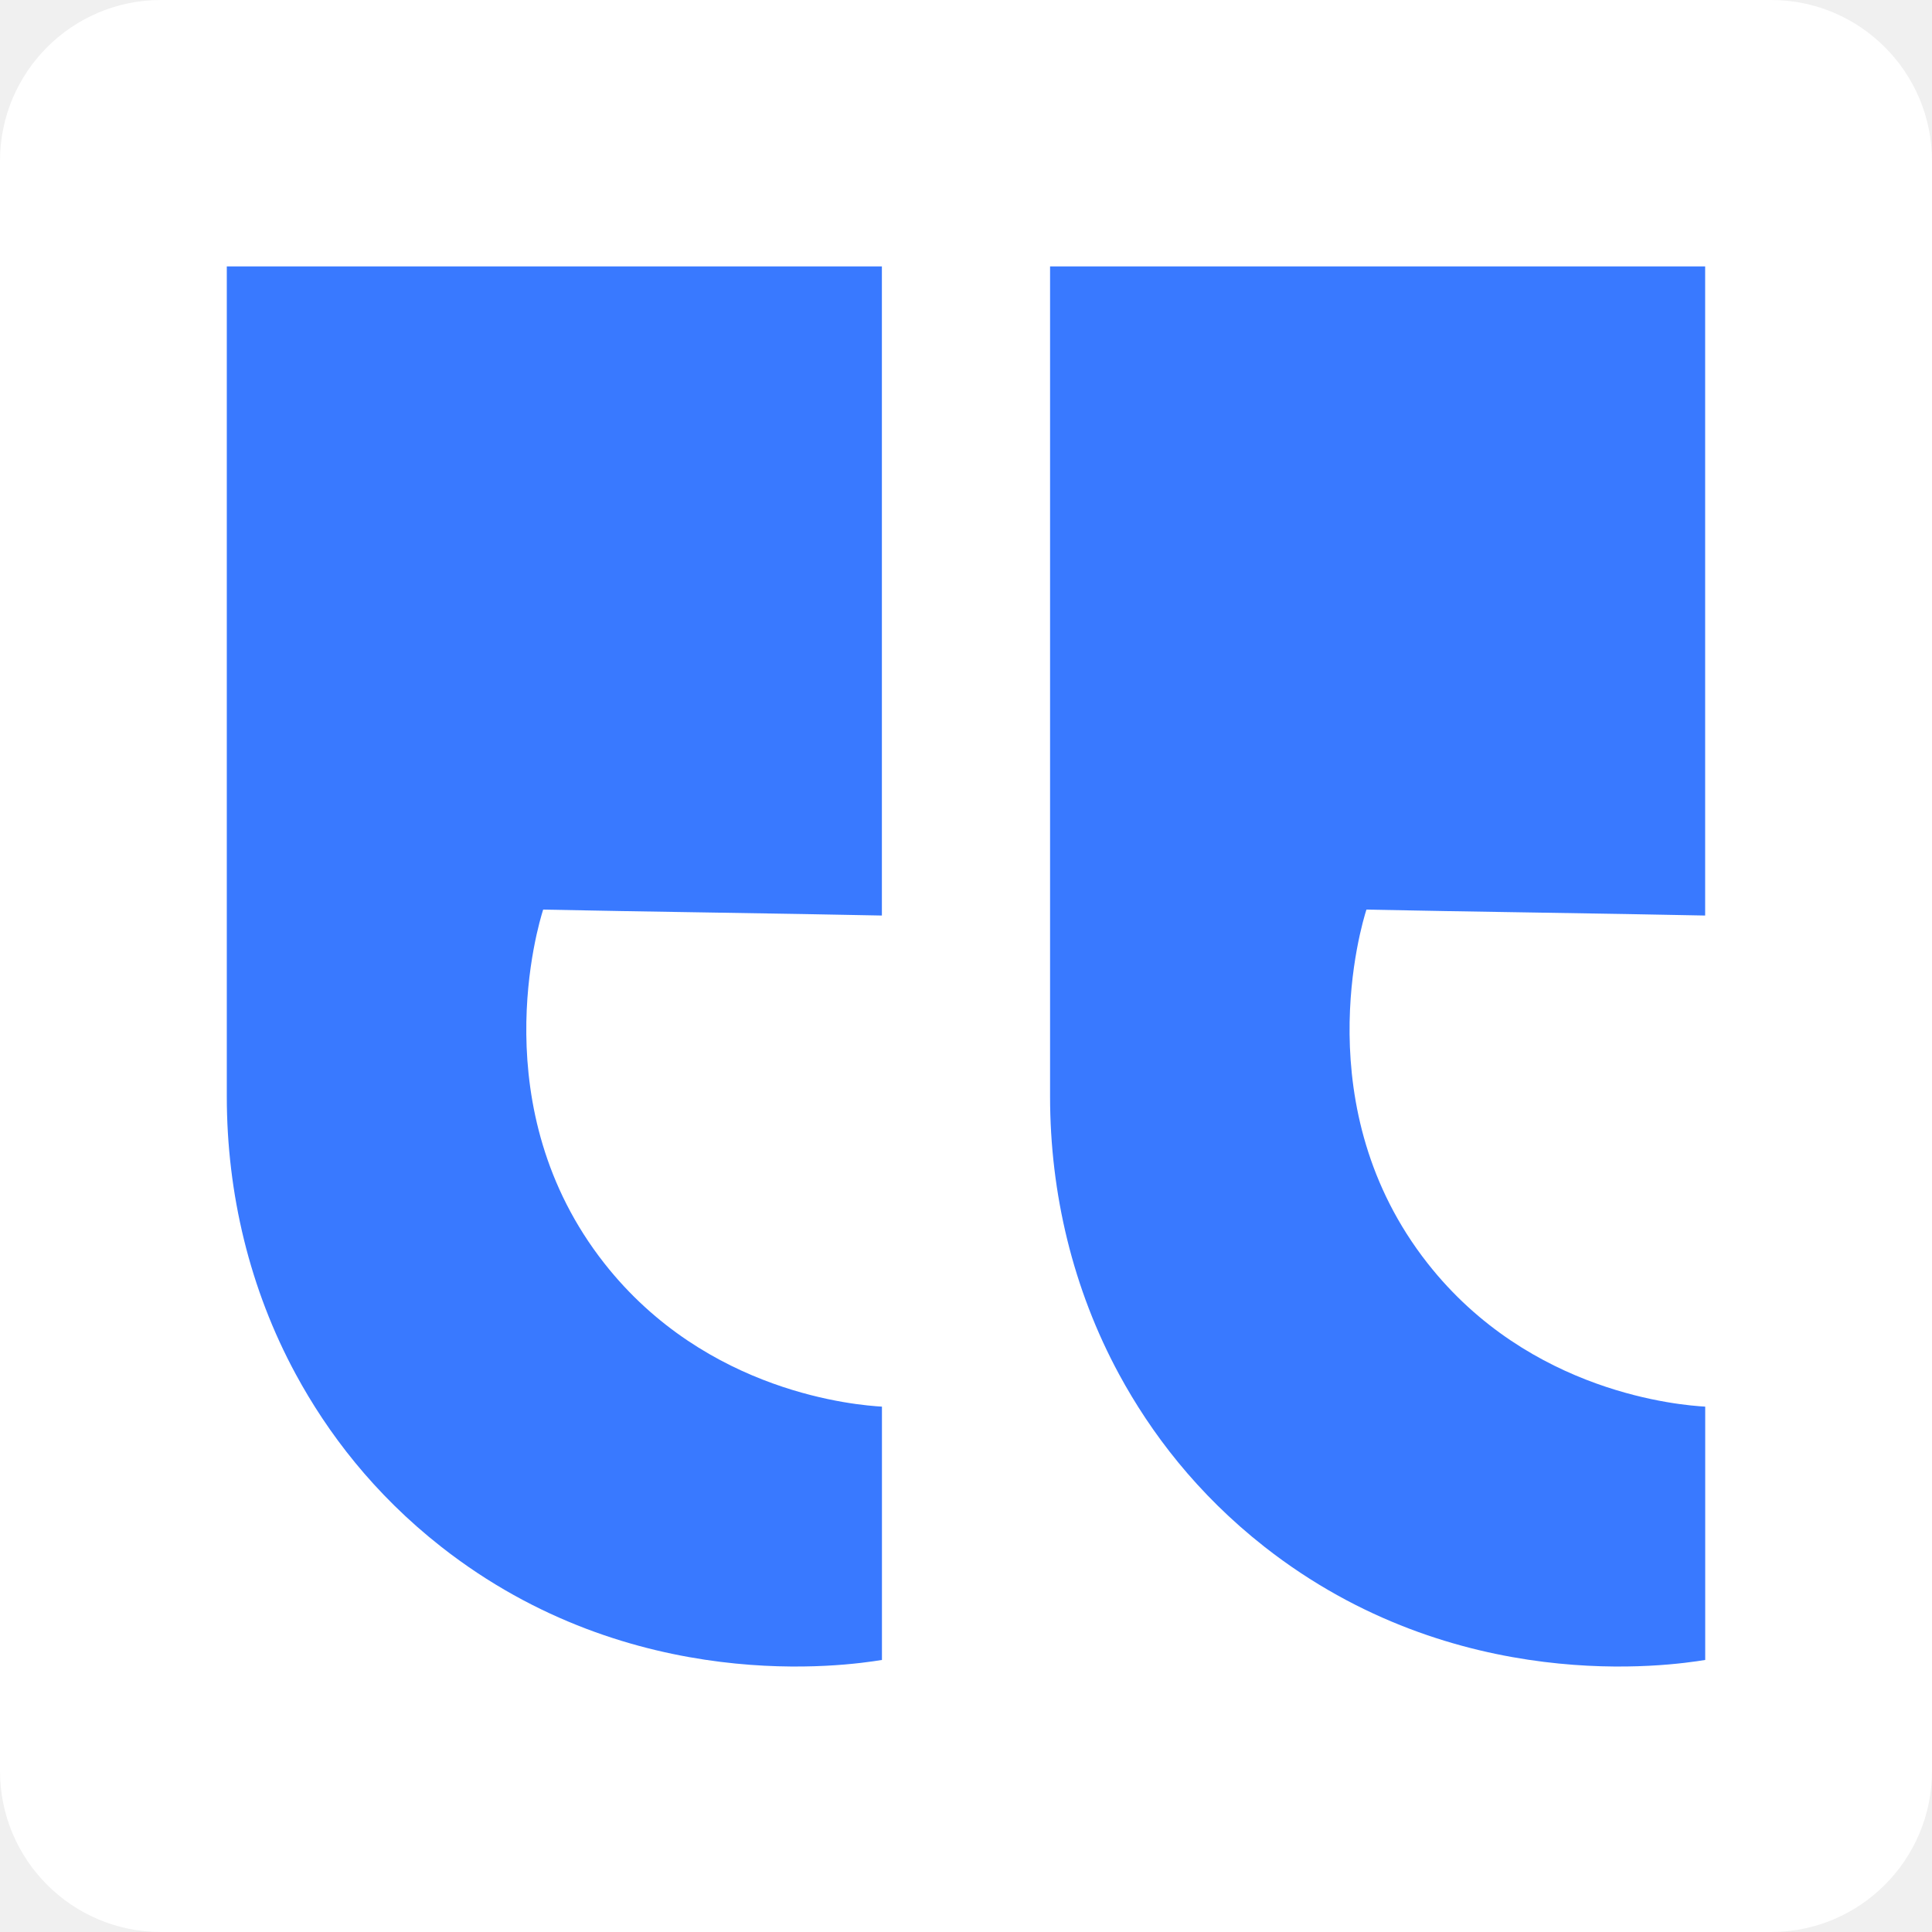
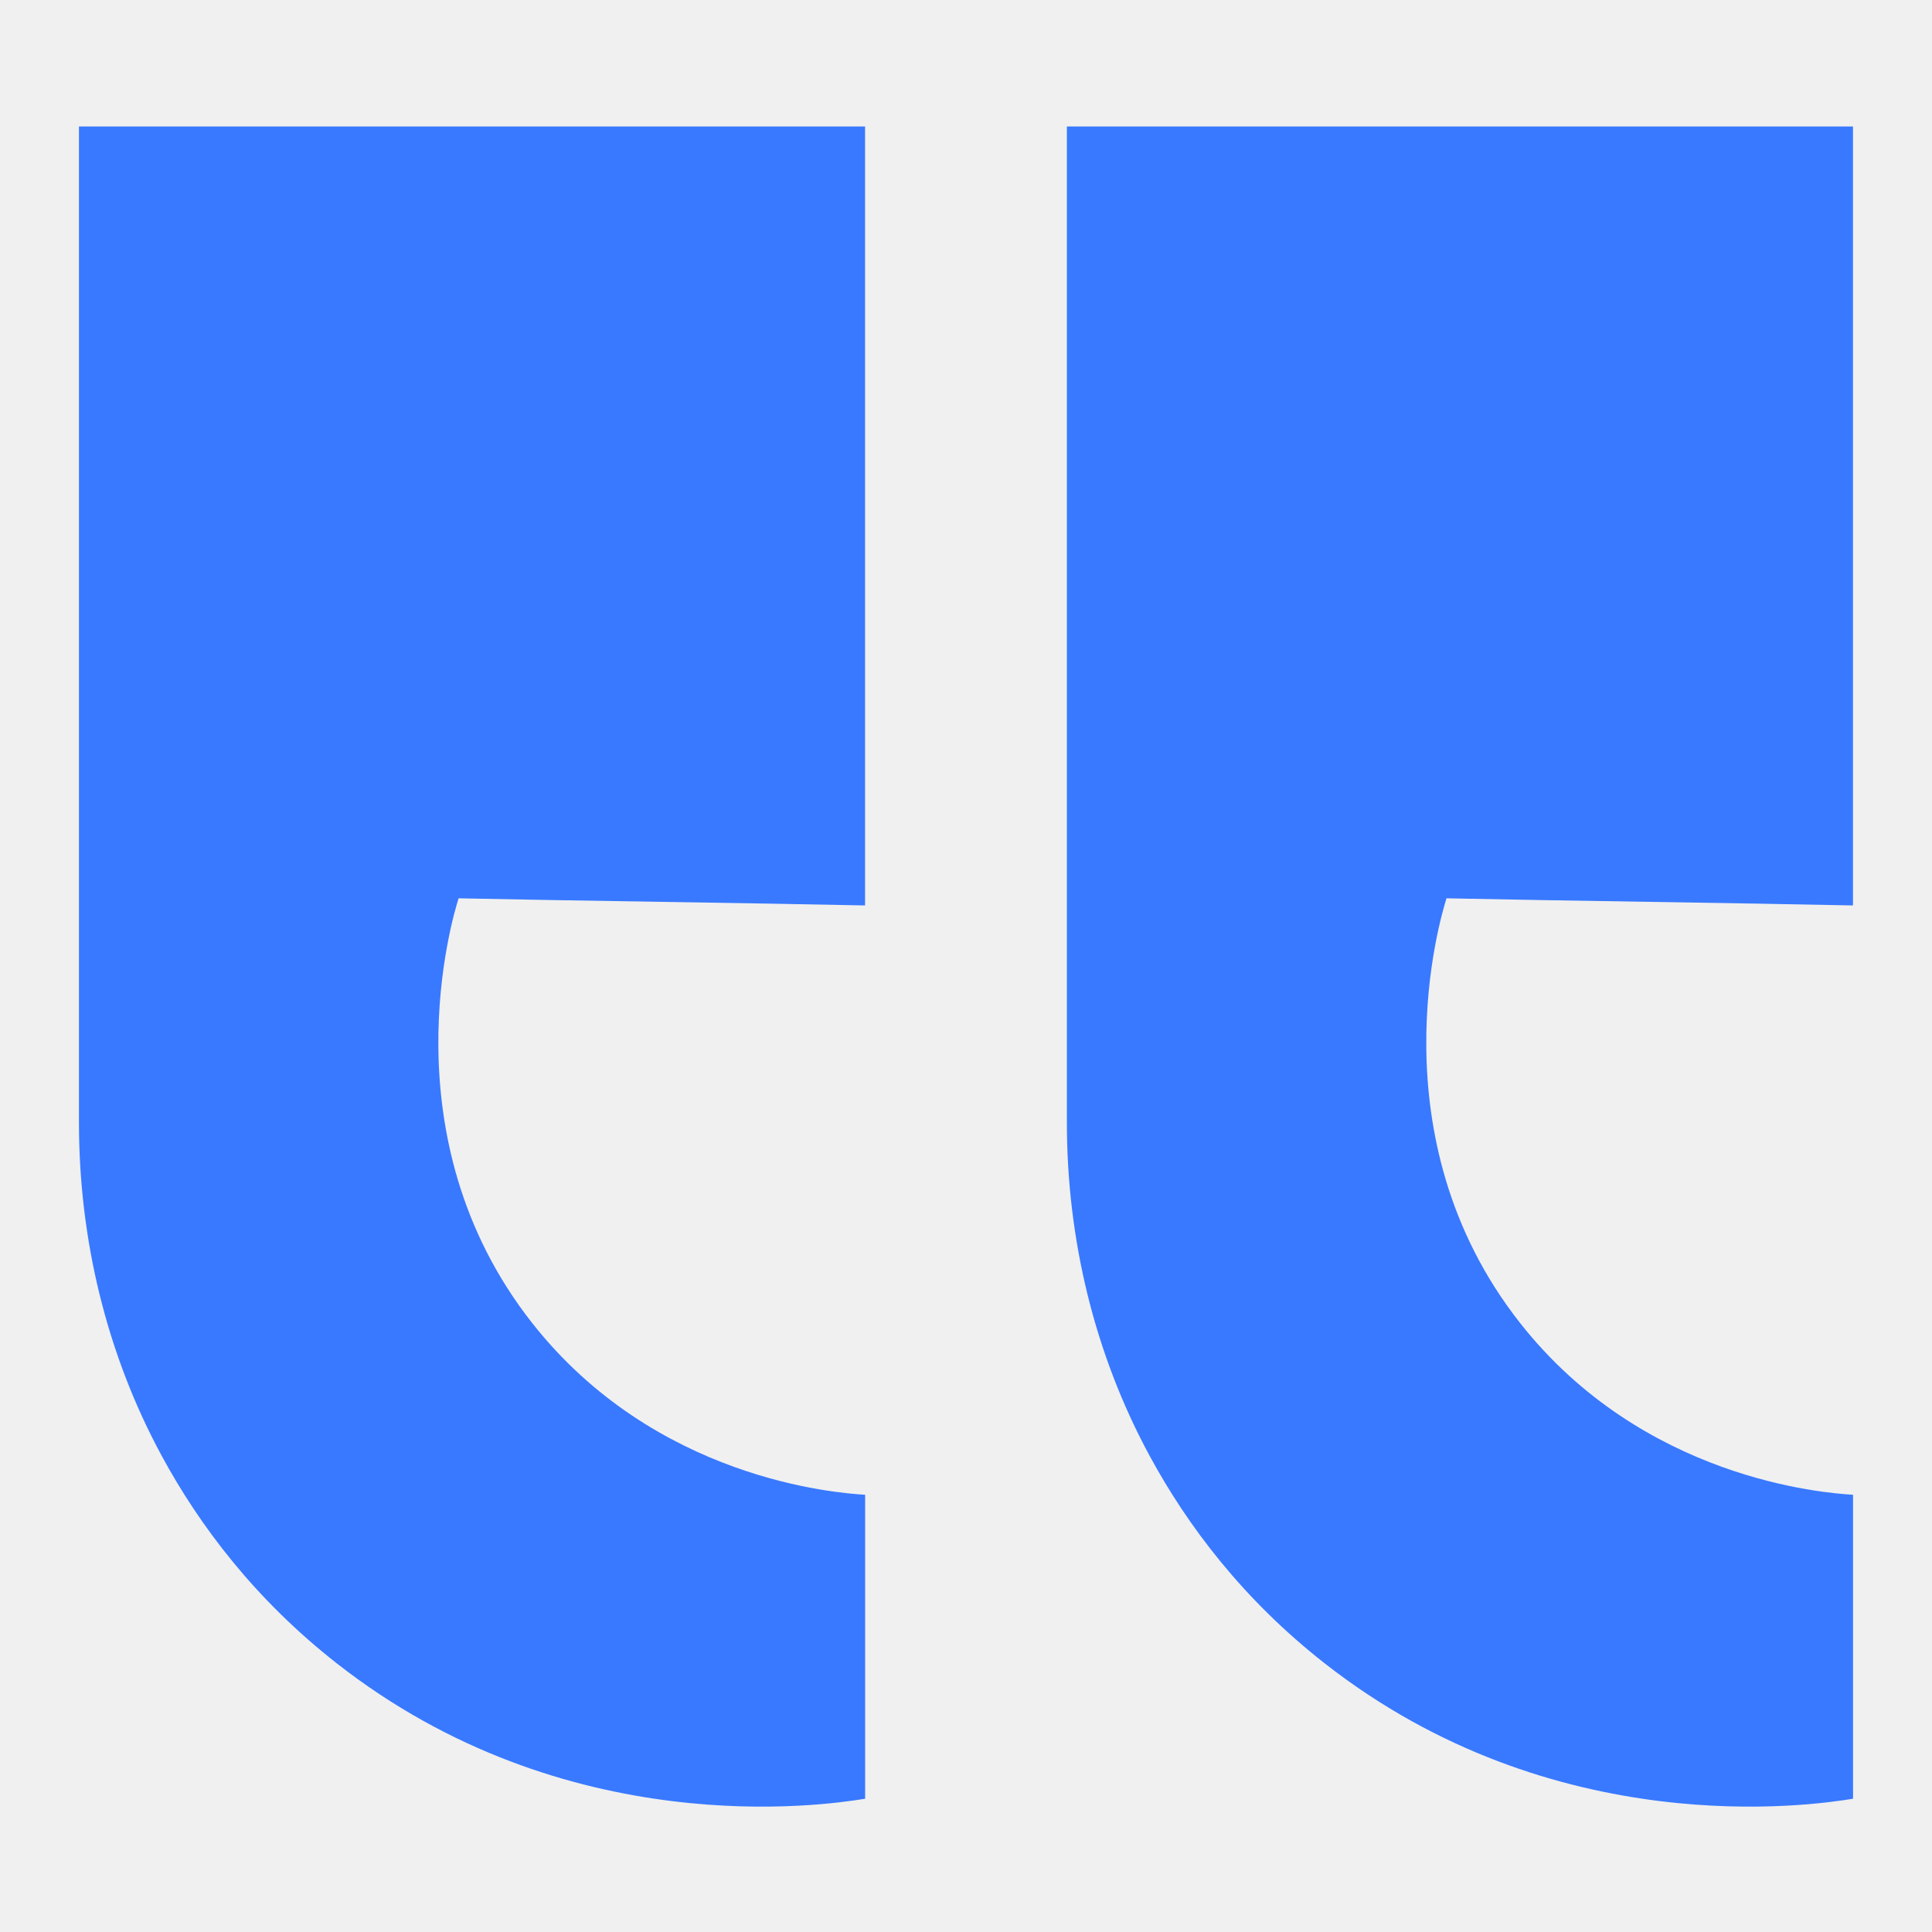
- <svg xmlns="http://www.w3.org/2000/svg" viewBox="532.8 441.85 2400 2400">
-   <rect x="532.8" y="441.85" width="2400" height="2400" rx="200" fill="white" />
+ <svg xmlns="http://www.w3.org/2000/svg" viewBox="732.8 641.85 2000 2000">
  <path d="M1628.31 1579.16V772.766H814.537V1803.89C814.537 1924.26 842.942 2043.3 900.307 2149.12C939.642 2221.67 997.077 2297.55 1080.9 2363.34C1318.78 2550.06 1585.49 2510.93 1628.38 2503.9V2189.22C1598.72 2187.48 1410.75 2173.21 1283.42 2011.07C1132.55 1819.06 1201.41 1590.99 1207.53 1571.78C1320.94 1574.21 1514.9 1576.72 1628.38 1579.16H1628.31Z" fill="#3979FF" />
  <path d="M2651 1579.16V772.766H1837.23V1803.89C1837.23 1924.26 1865.64 2043.3 1923 2149.12C1962.34 2221.67 2019.77 2297.55 2103.59 2363.34C2341.48 2550.06 2608.19 2510.93 2651.07 2503.9V2189.22C2621.42 2187.48 2433.45 2173.21 2306.12 2011.07C2155.25 1819.06 2224.1 1590.99 2230.23 1571.78C2343.64 1574.21 2537.6 1576.72 2651.07 1579.16H2651Z" fill="#3979FF" />
</svg>
